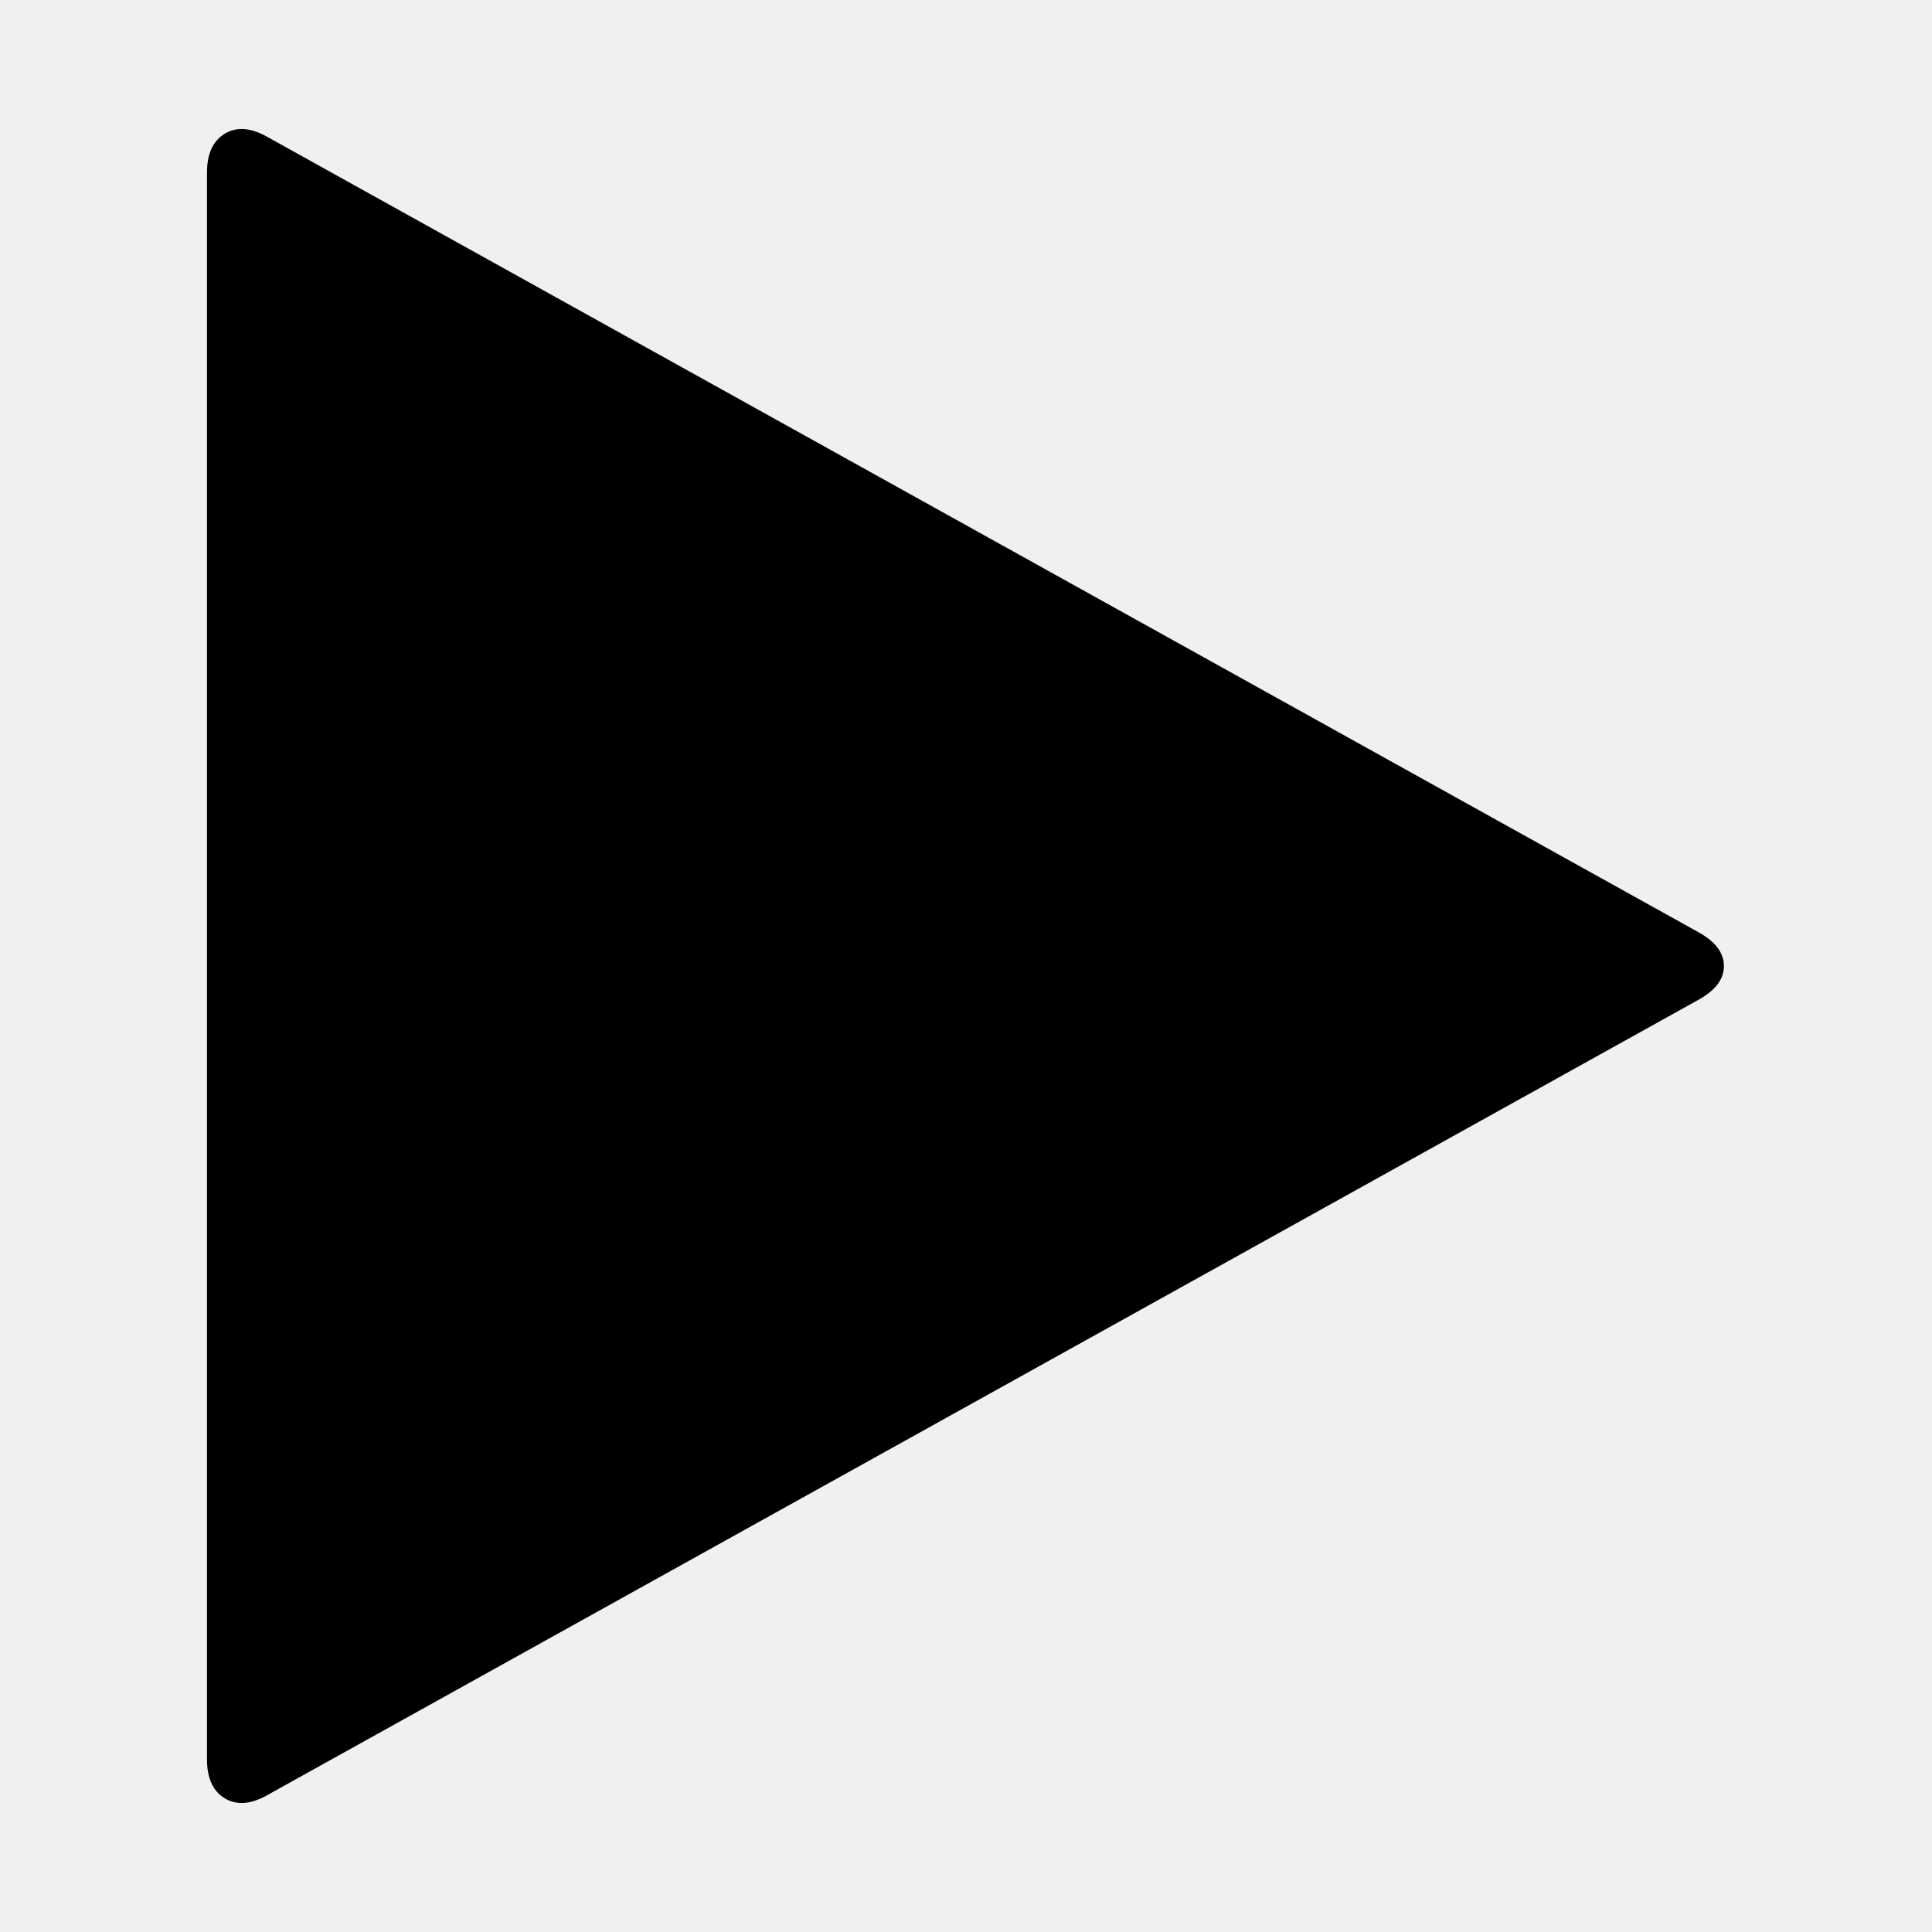
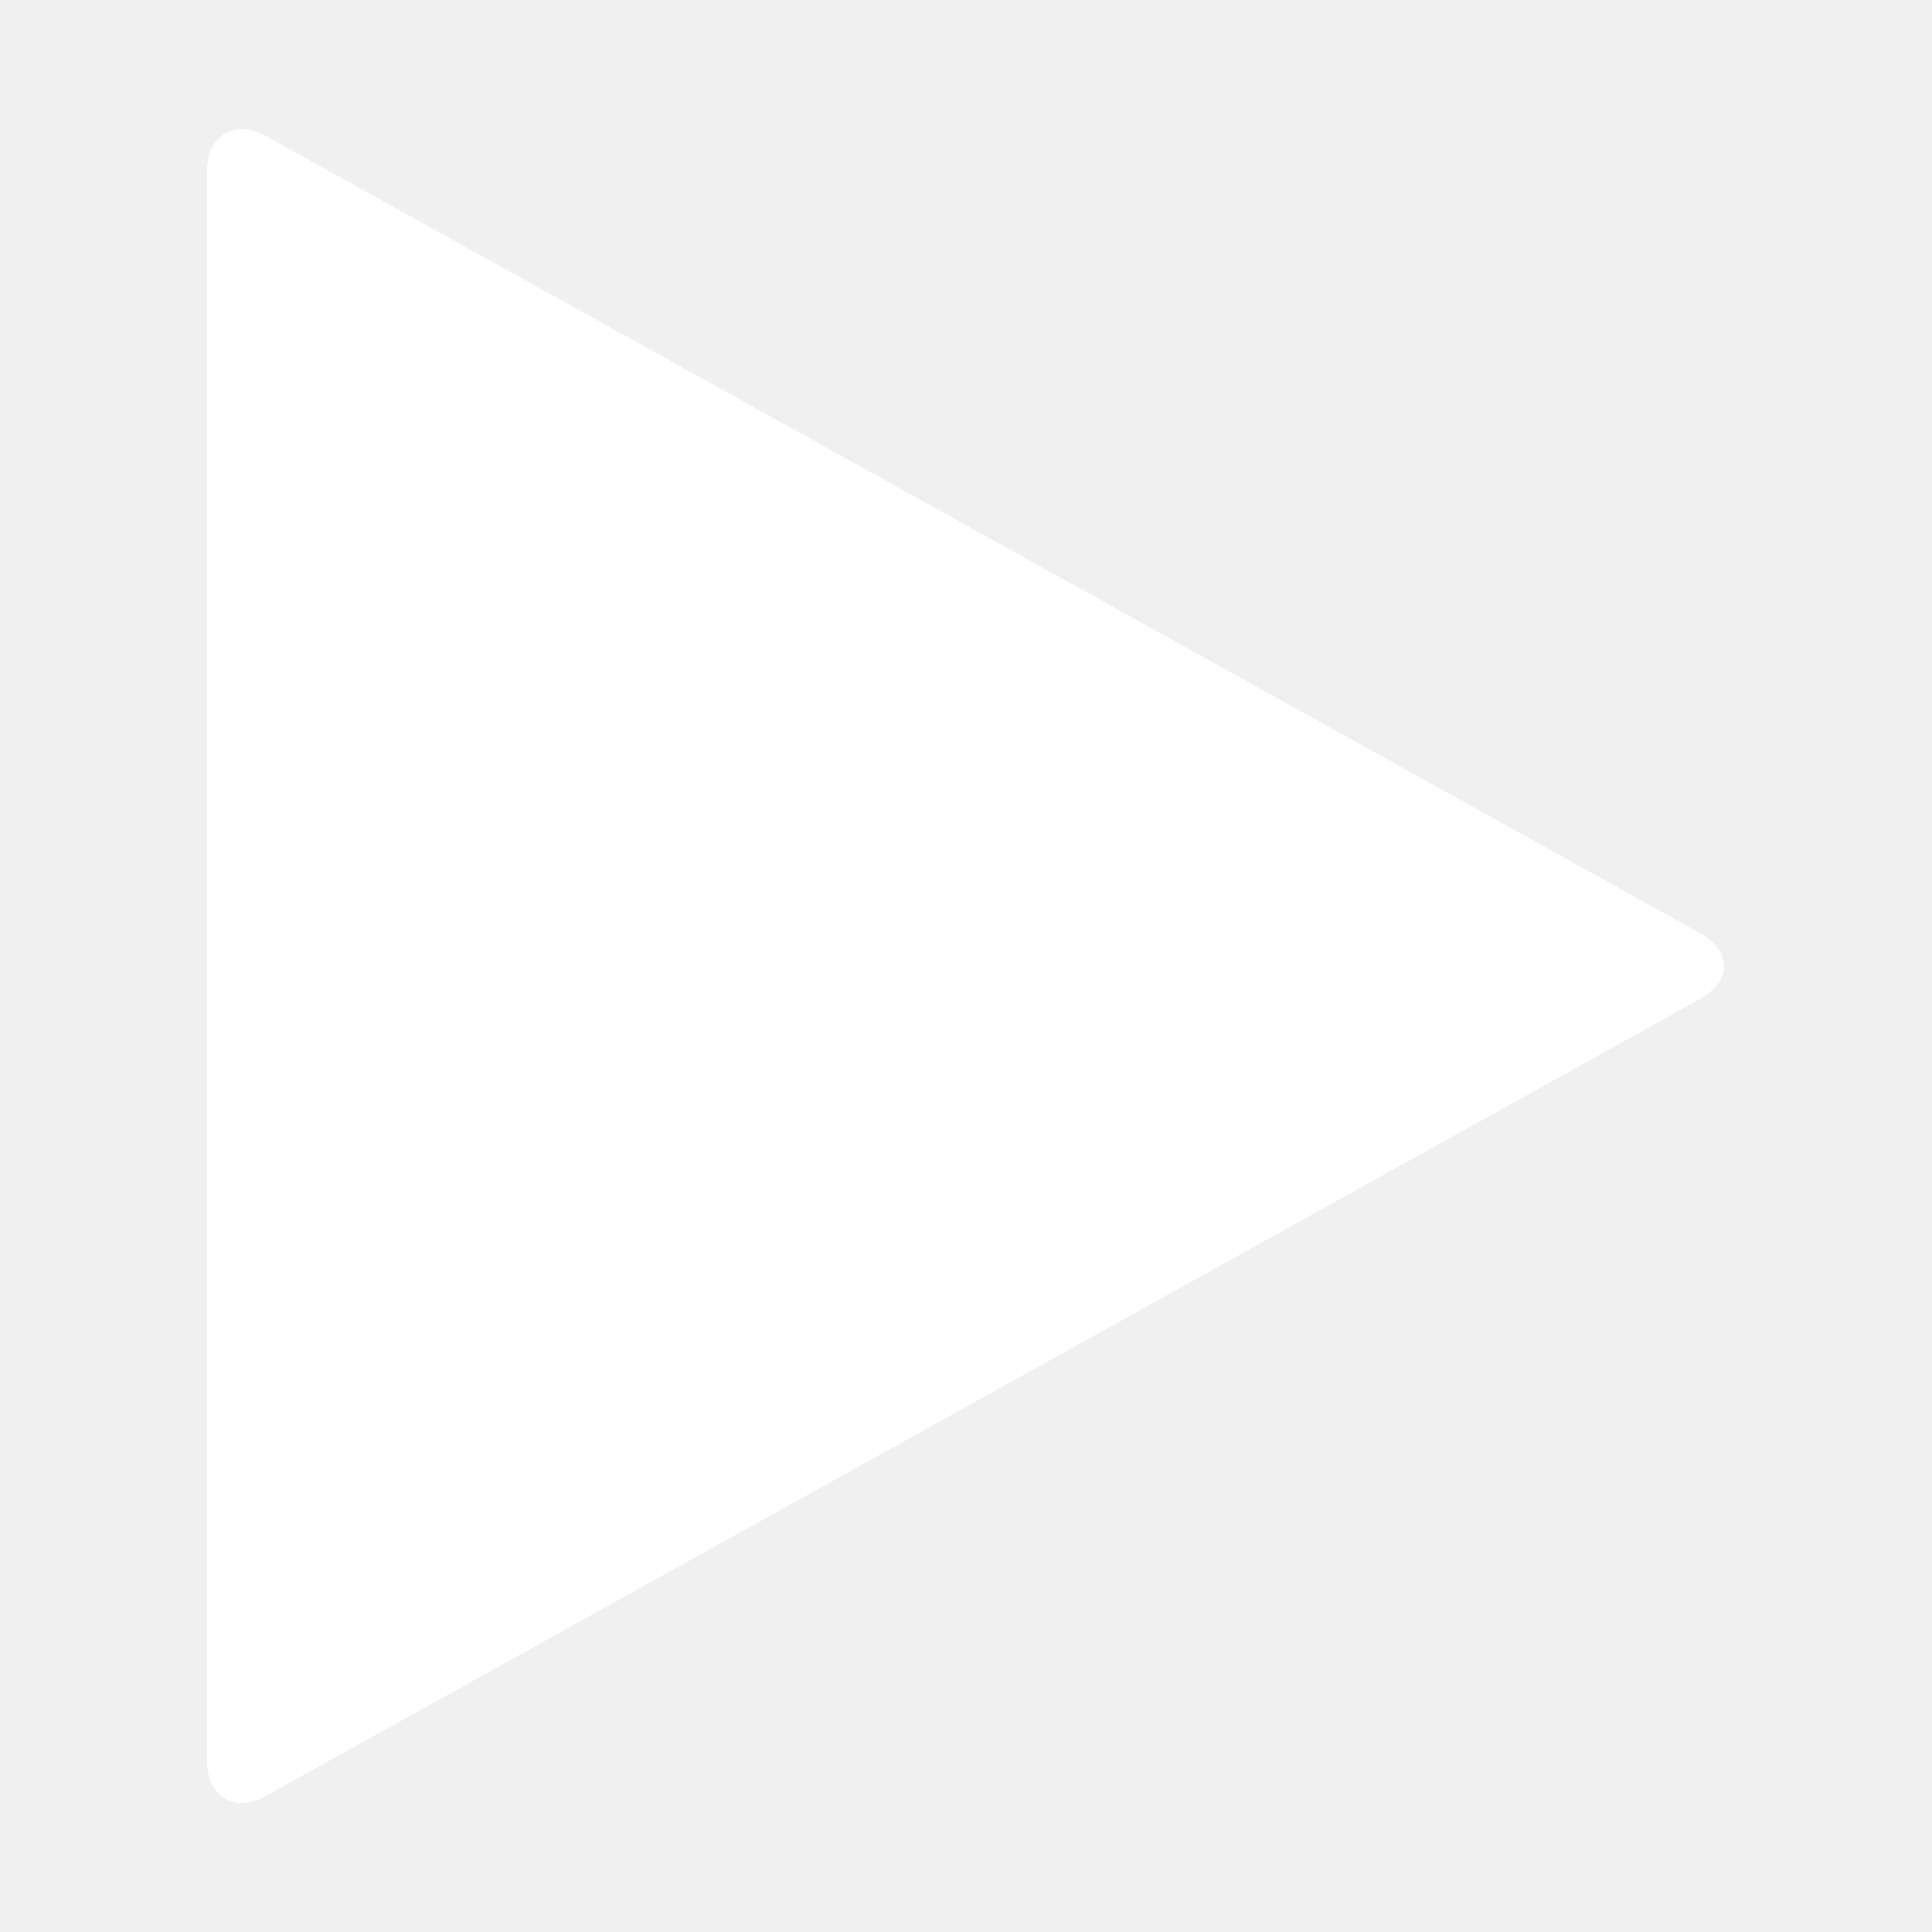
<svg xmlns="http://www.w3.org/2000/svg" width="1792" height="1792" viewBox="0 0 1792 1792">
-   <path d="M1576 927l-1328 738q-23 13-39.5 3t-16.5-36v-1472q0-26 16.5-36t39.5 3l1328 738q23 13 23 31t-23 31z" />
+   <path d="M1576 927l-1328 738q-23 13-39.5 3t-16.5-36v-1472q0-26 16.5-36t39.5 3l1328 738q23 13 23 31t-23 31z" fill="#fff" />
</svg>
